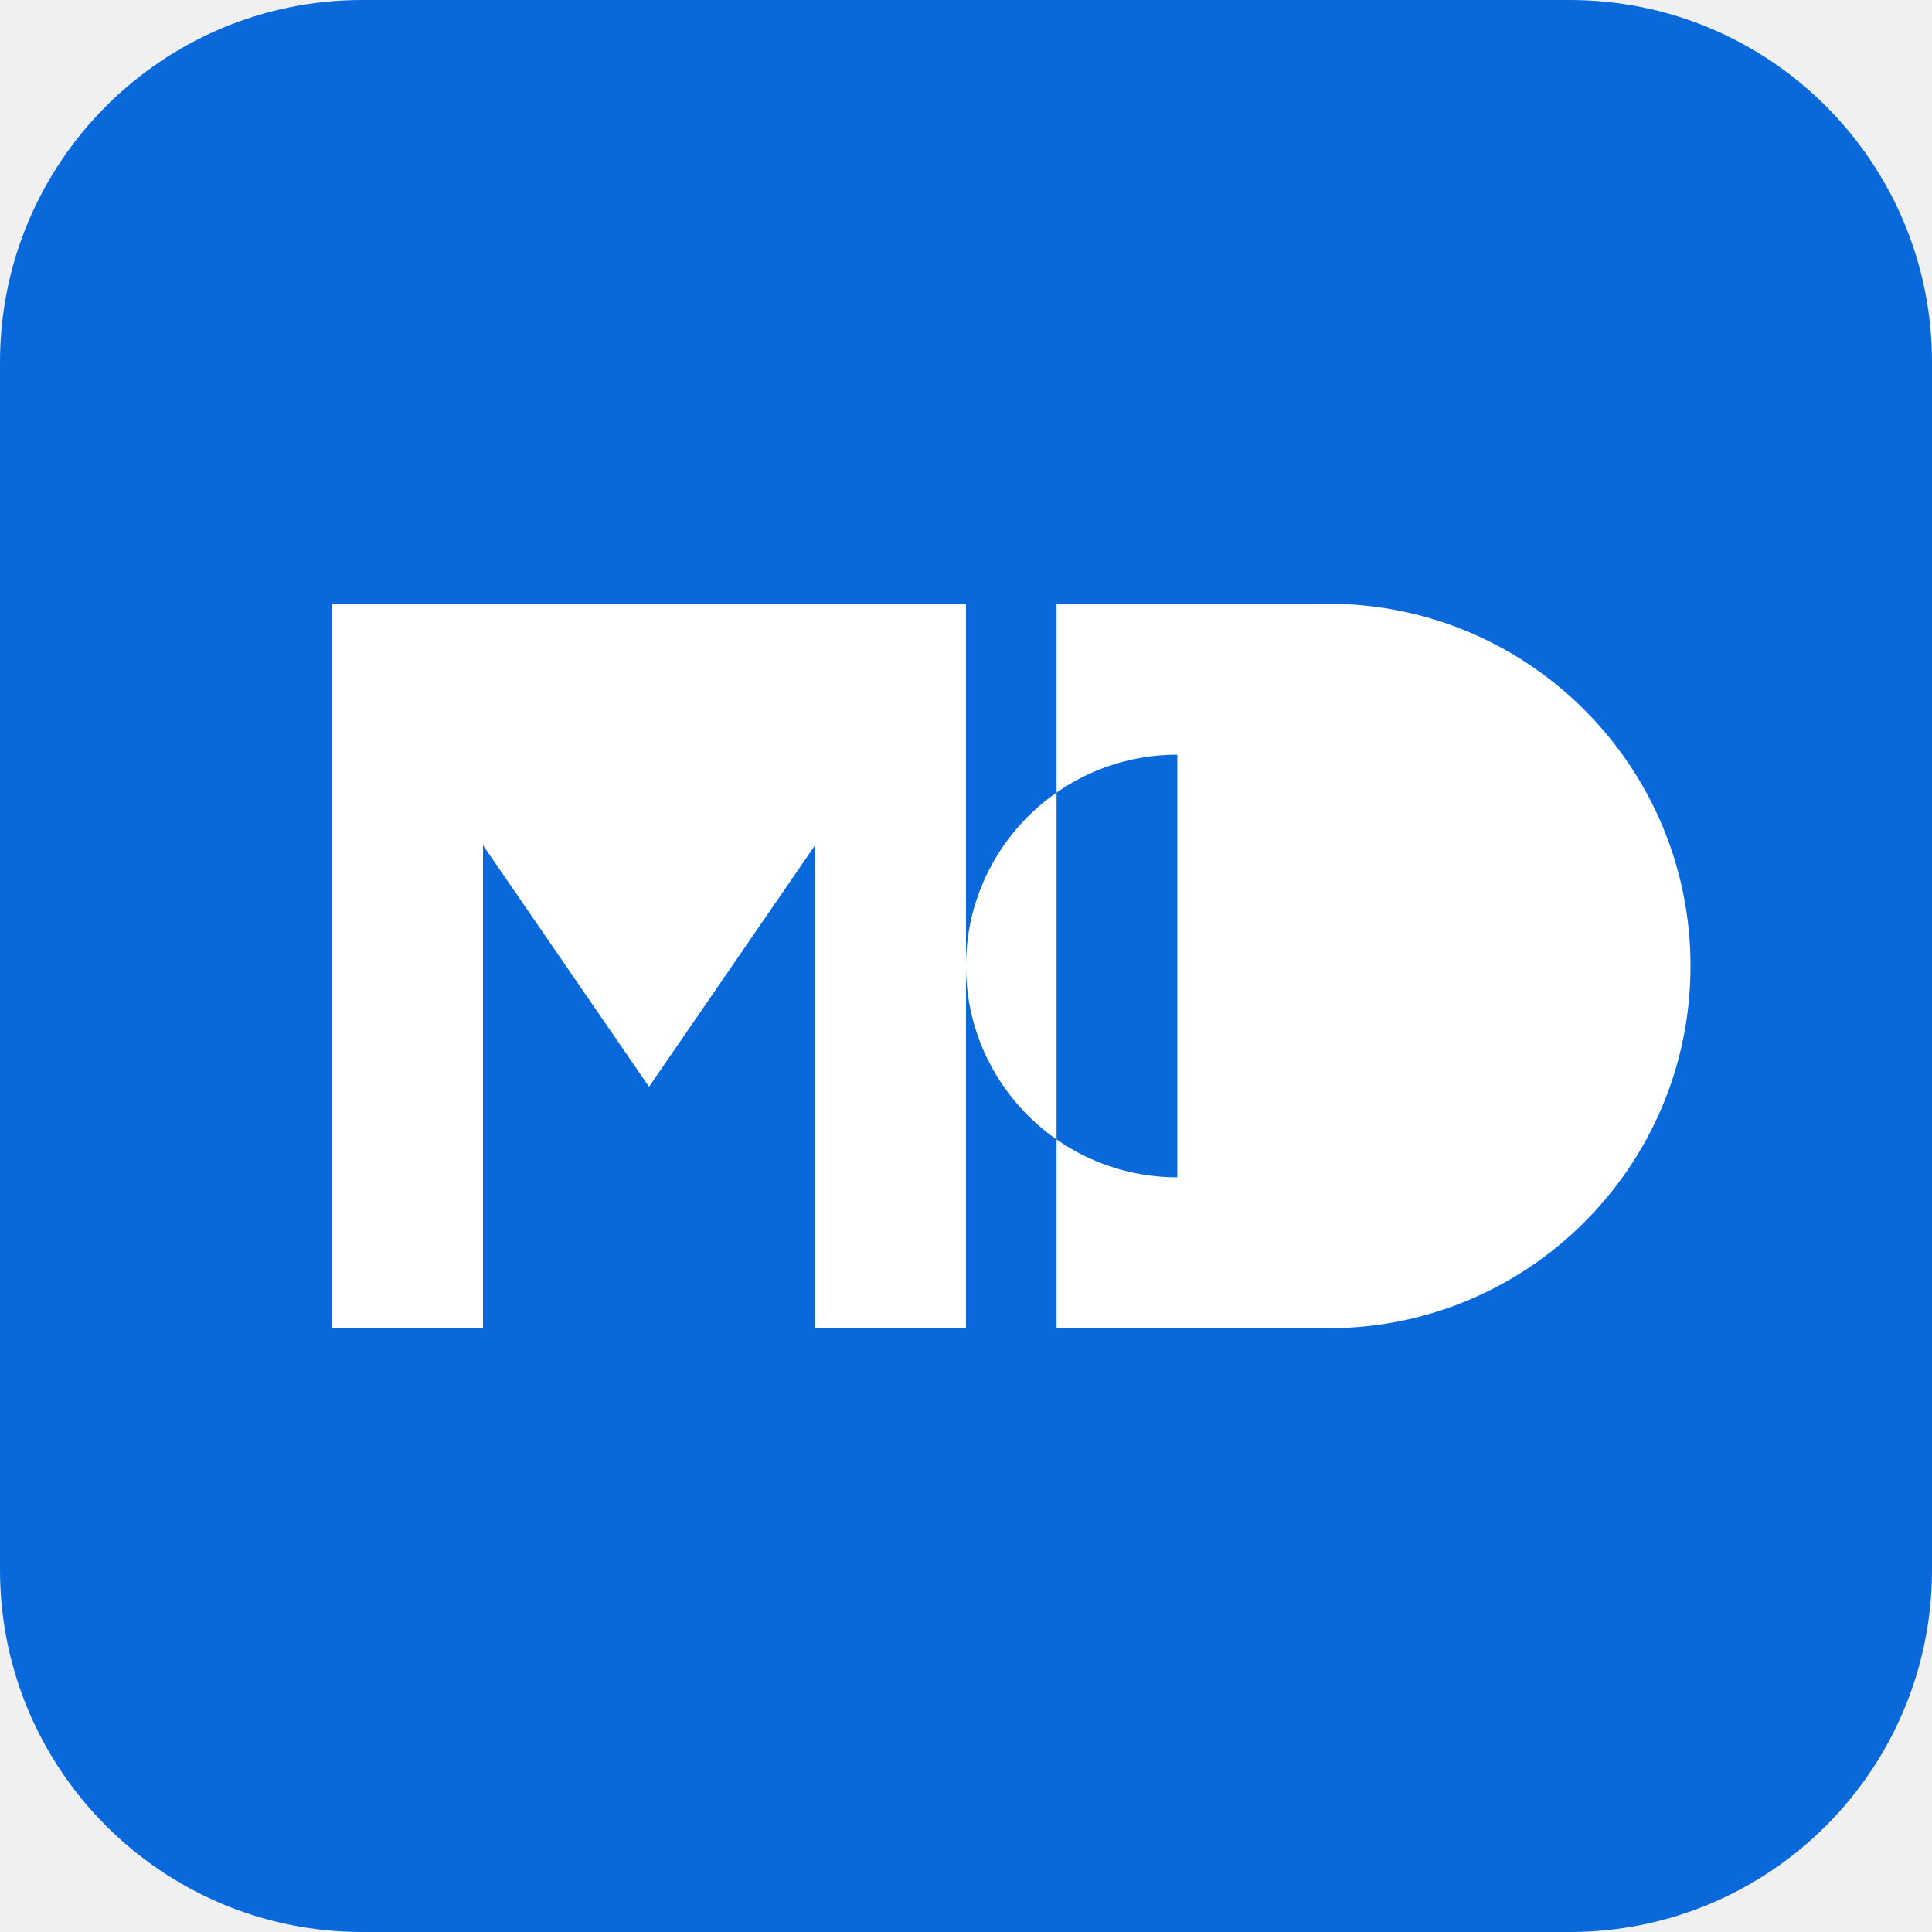
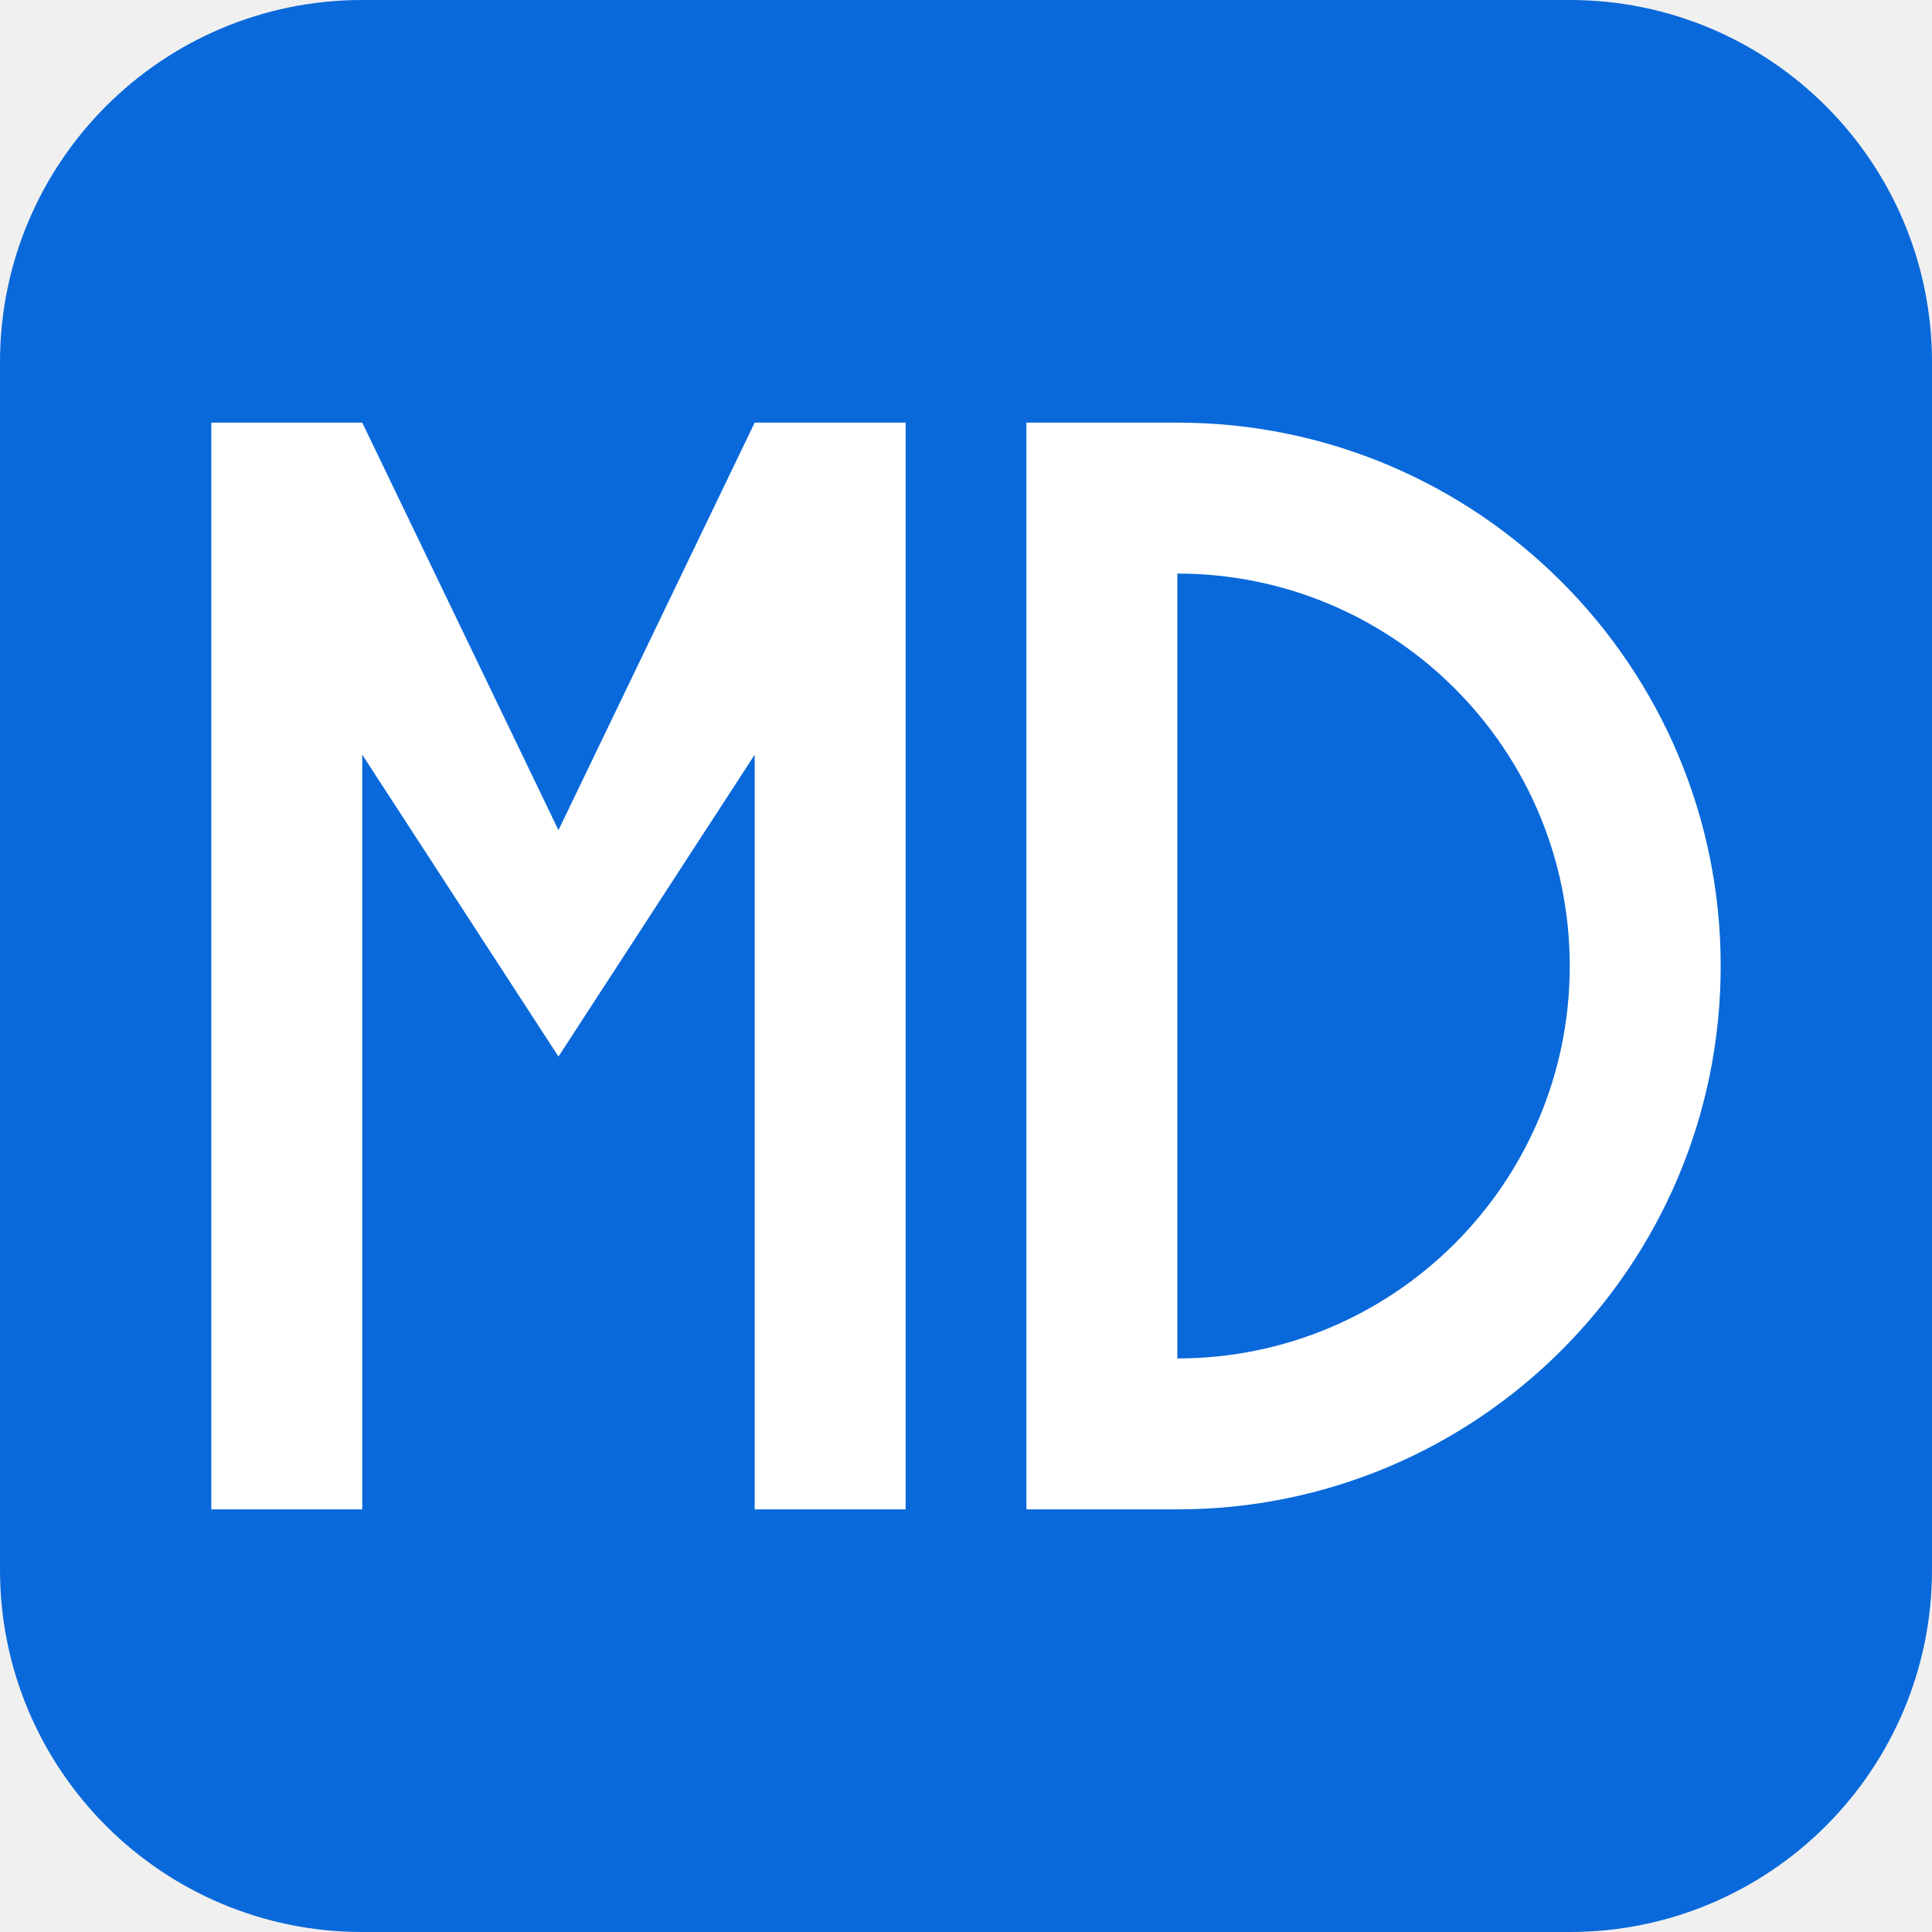
<svg xmlns="http://www.w3.org/2000/svg" viewBox="0 0 128 128">
  <rect width="128" height="128" rx="24" fill="#0969da" />
  <g fill="#fff" fill-rule="evenodd">
-     <path d="M22 40 H64 V88 H54 V56 L43 72 L32 56 V88 H22 Z" />
-     <path d="M70 40 H88 A24 24 0 0 1 88 88 H70 Z M78 50 V78 A14 14 0 0 1 78 50 Z" />
+     <path d="M14 100 V28 H24 L37 55 L50 28 H60 V100 H50 V50 L37 70 L24 50 V100 Z" />
+     <path d="M68 28 H78 A36 36 0 0 1 78 100 H68 Z M78 38 V90 A26 26 0 0 0 78 38 Z" />
  </g>
</svg>
